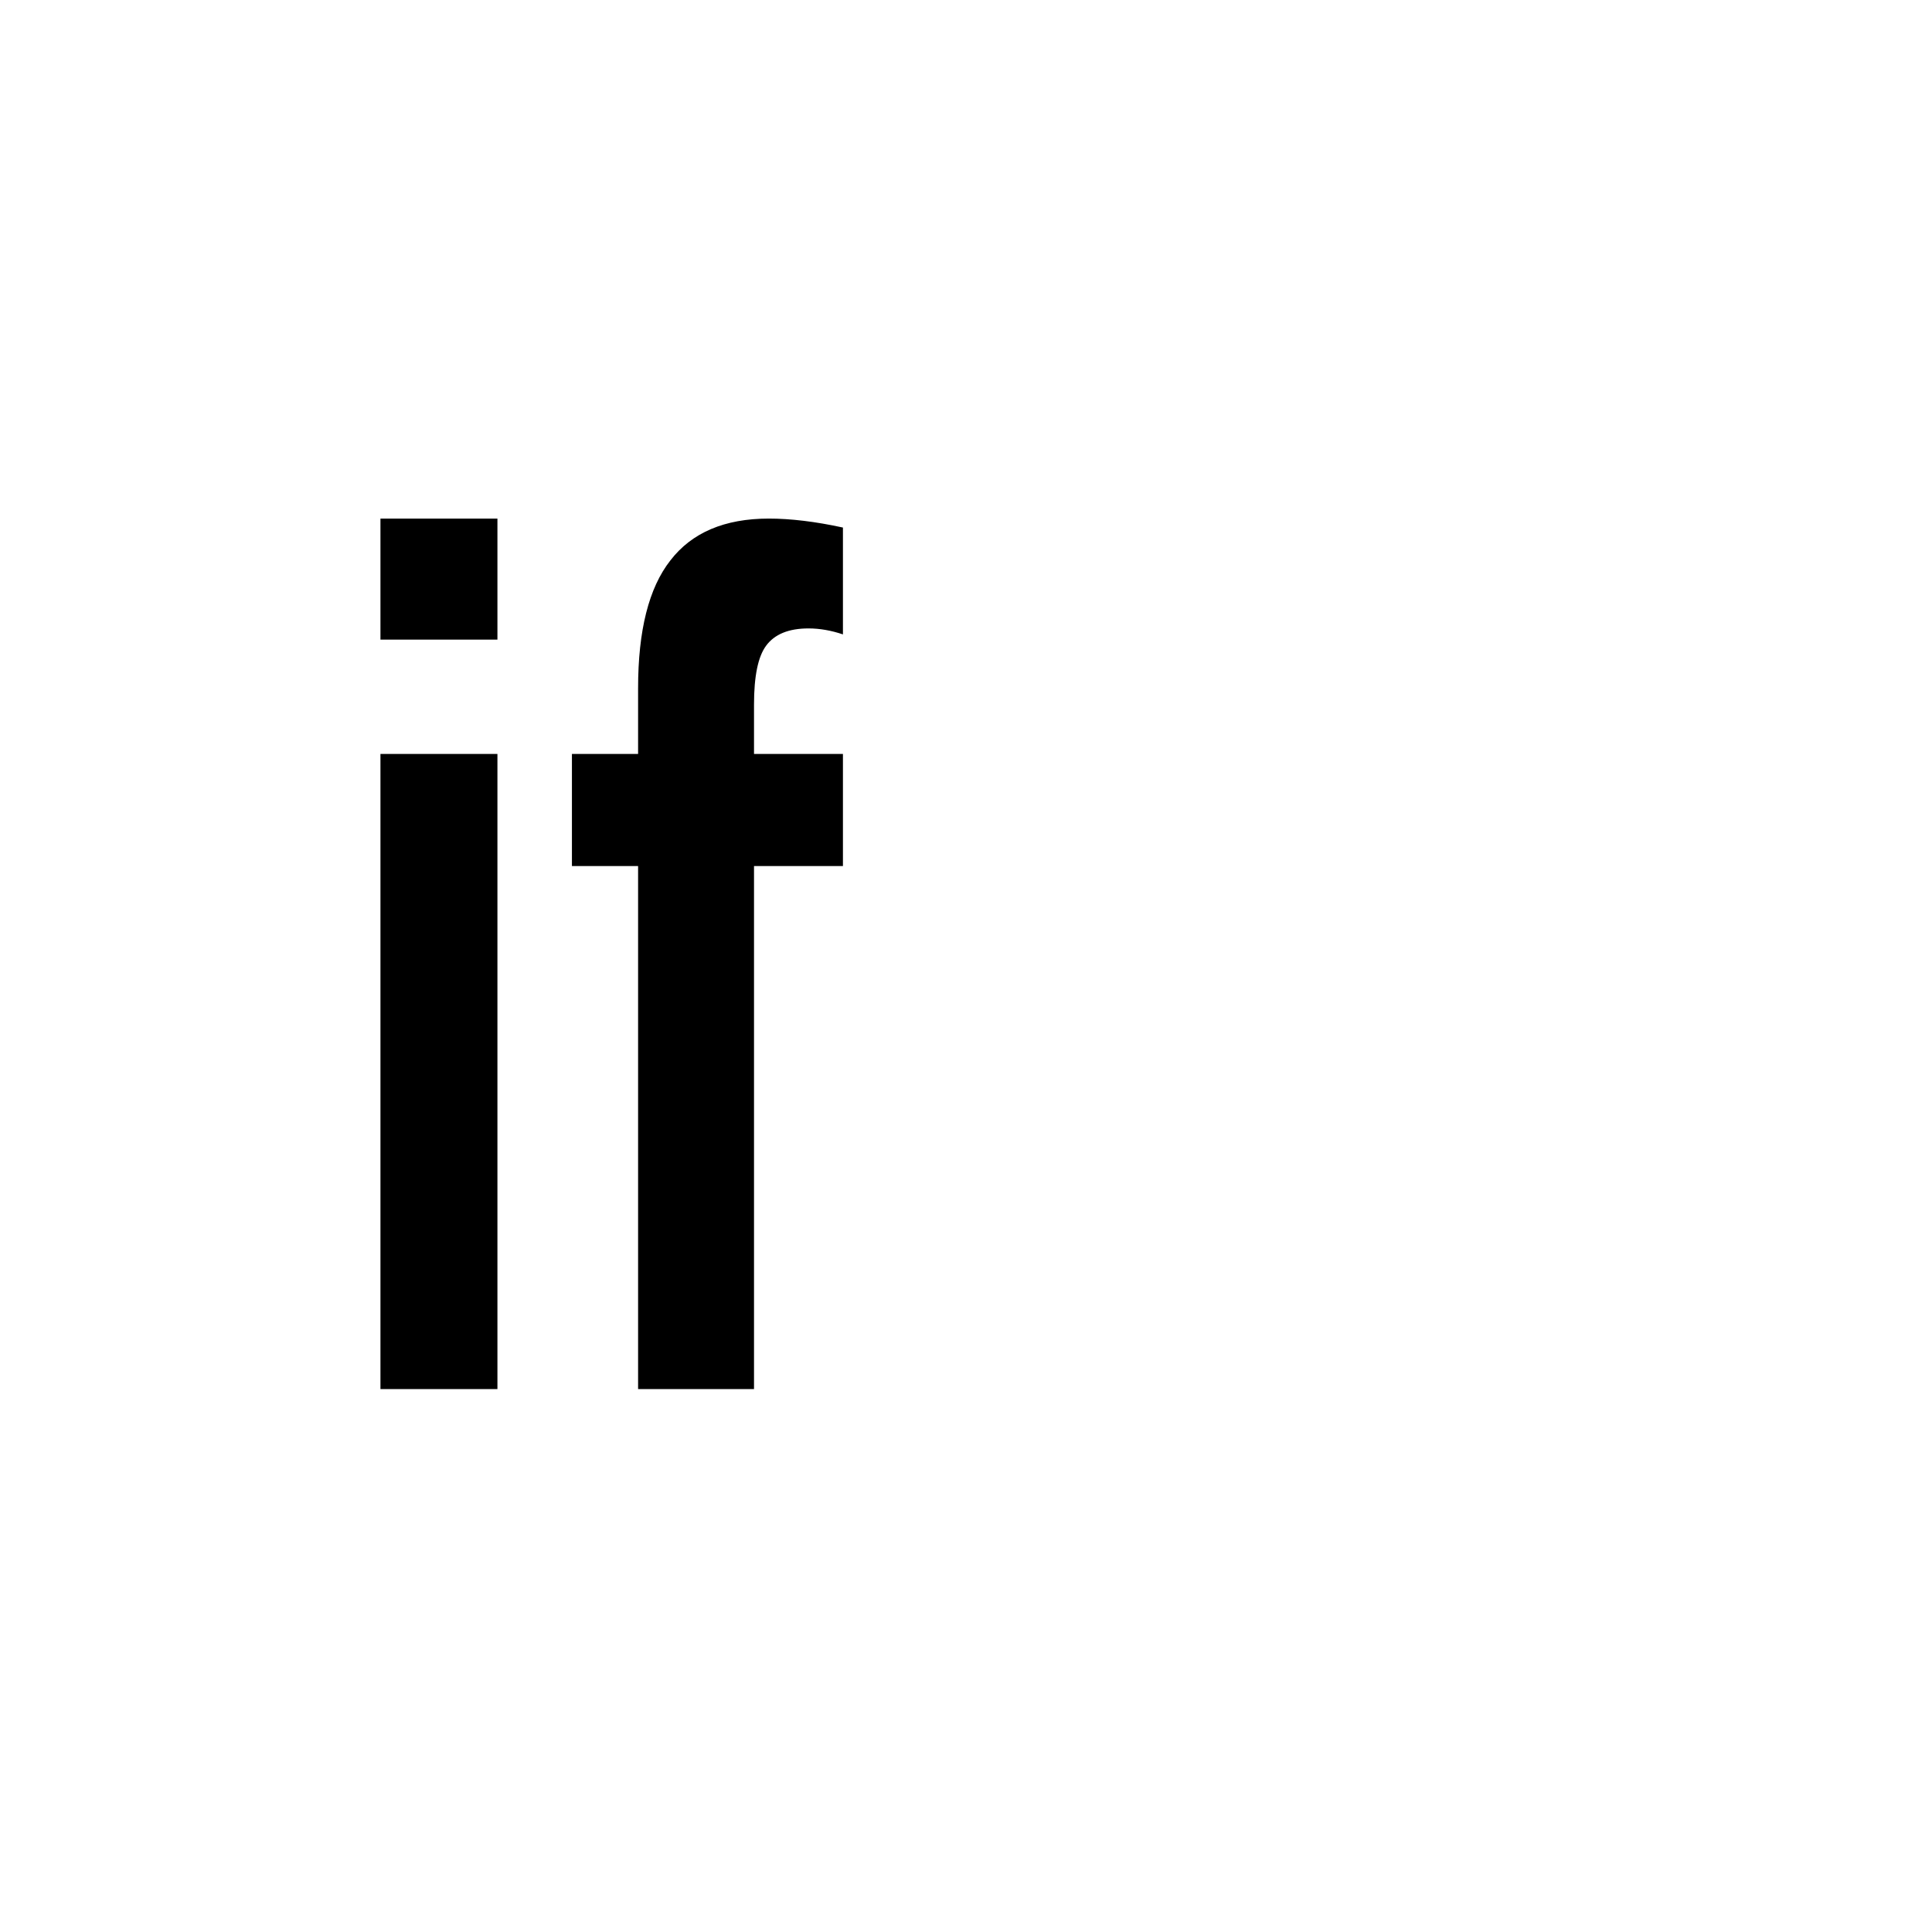
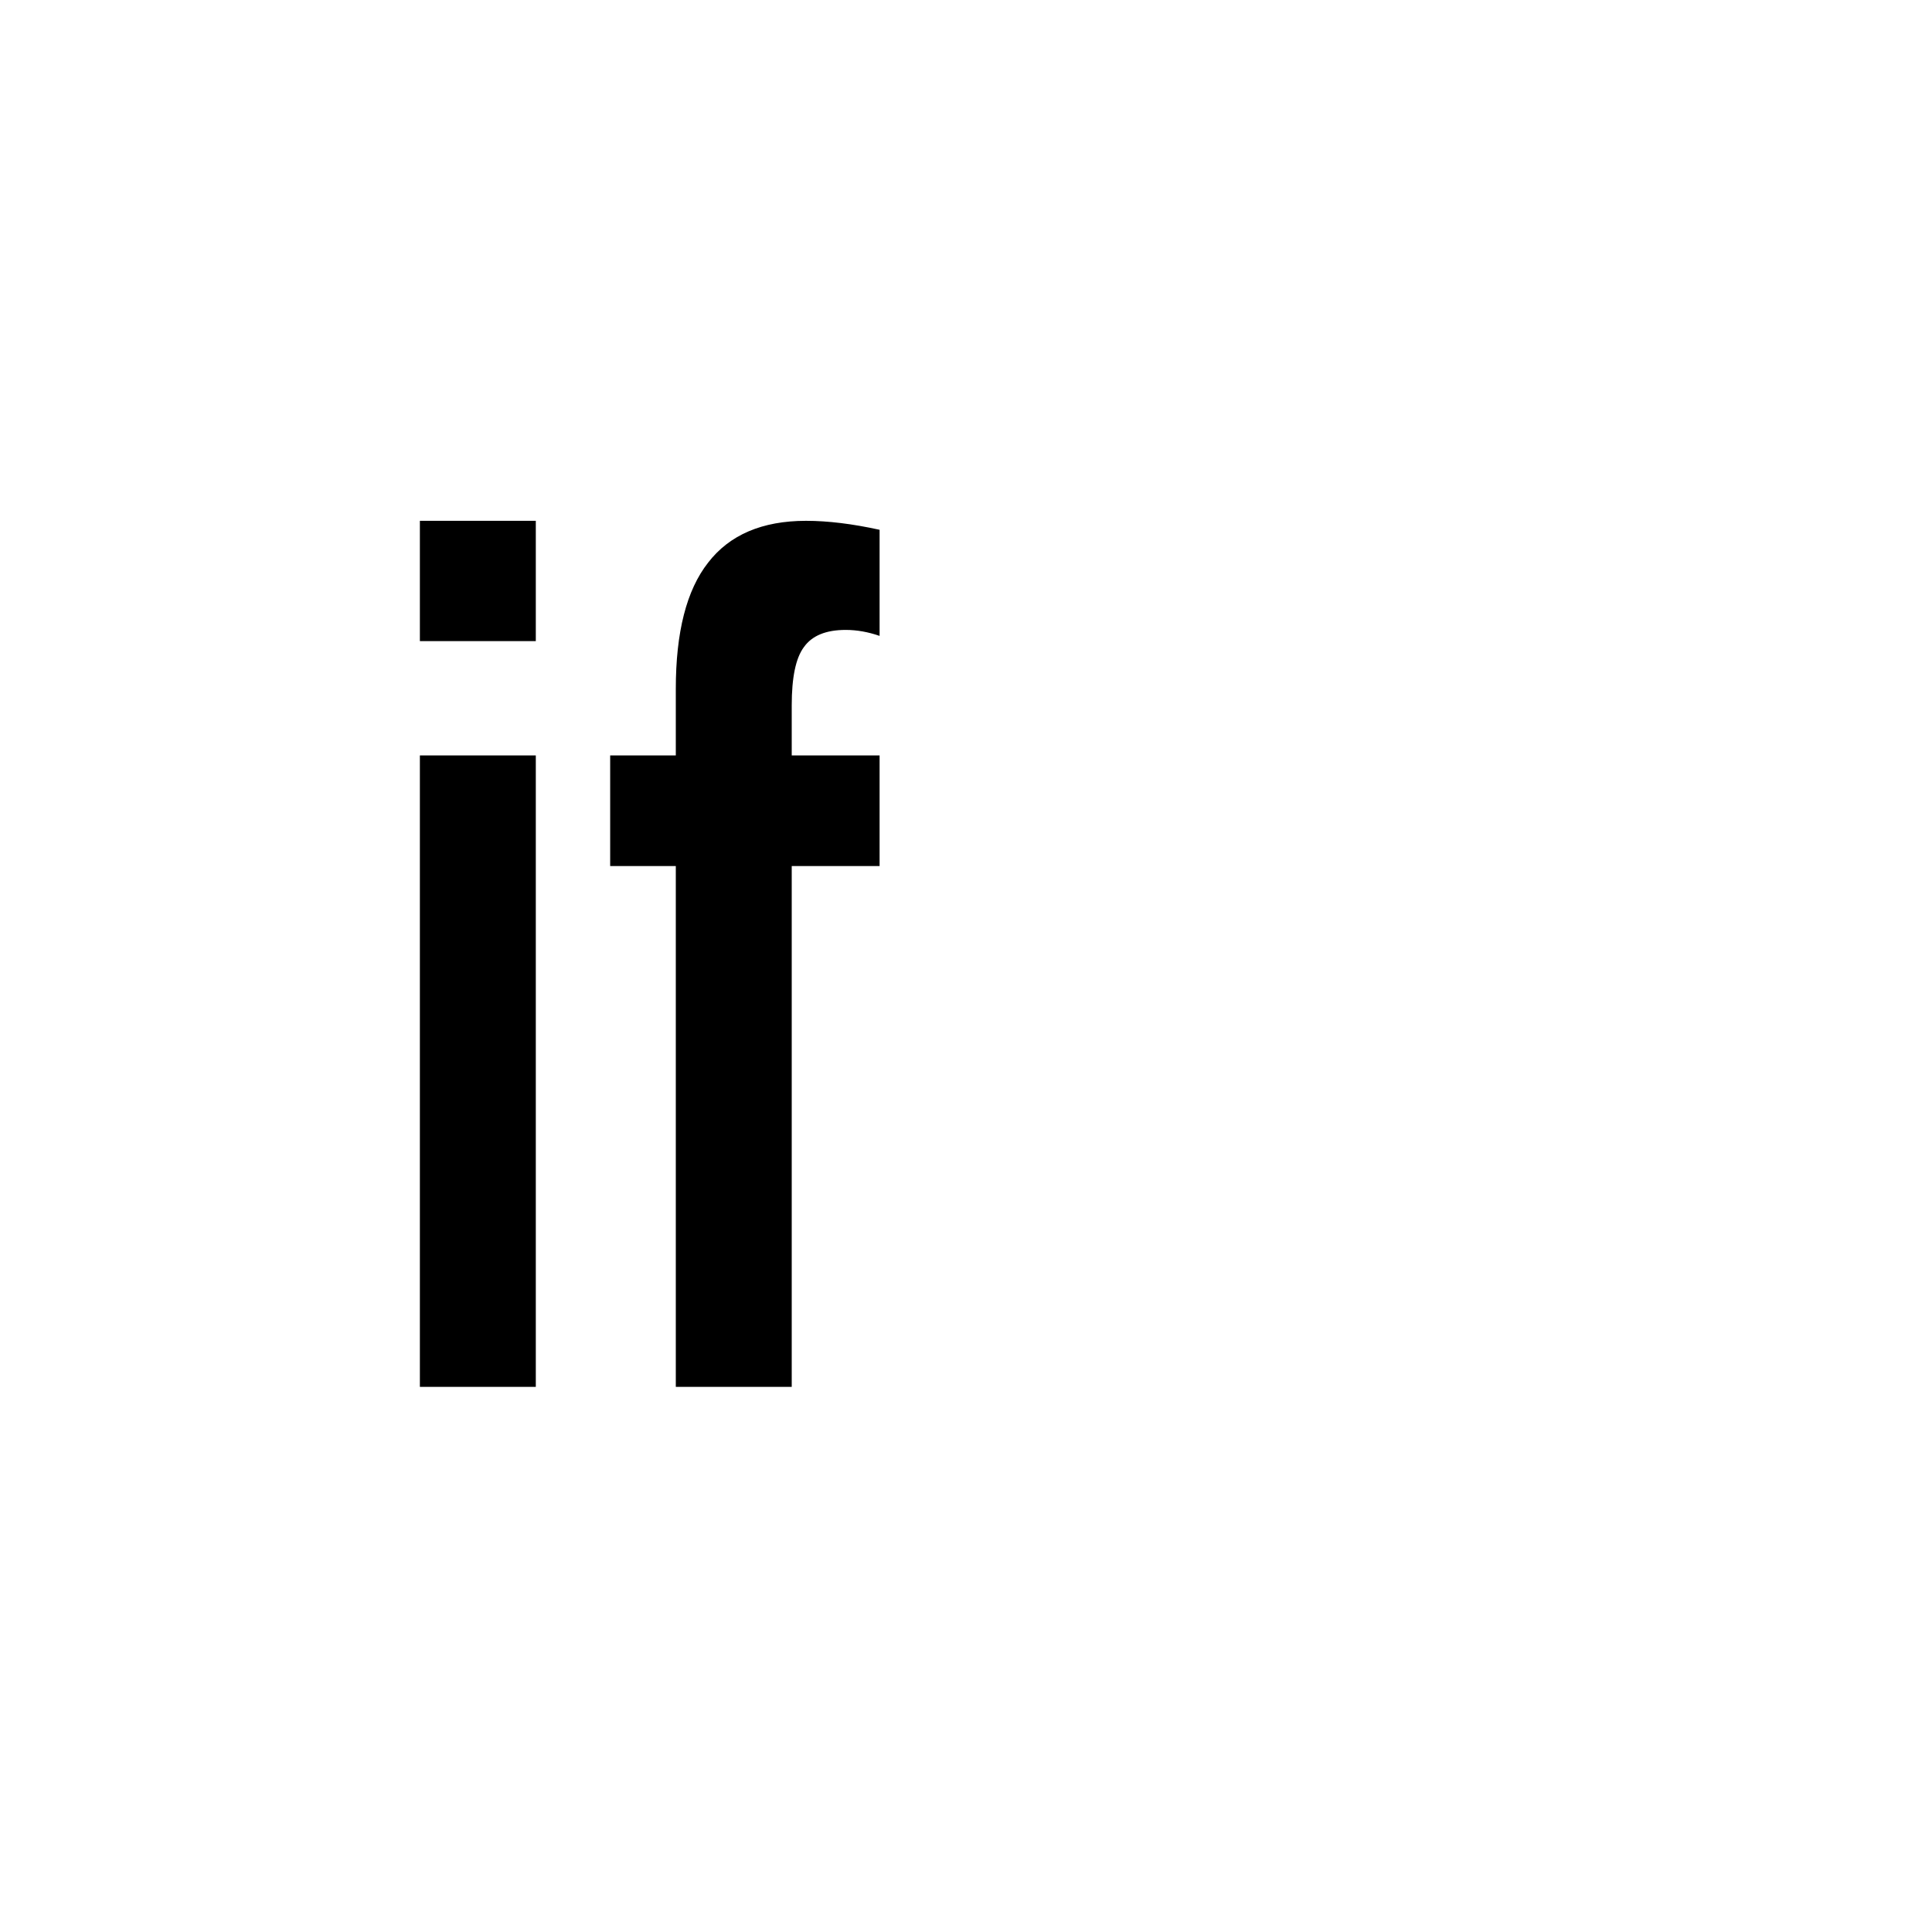
- <svg xmlns="http://www.w3.org/2000/svg" version="1.1" width="48" height="48" id="svg11300">
+ <svg xmlns="http://www.w3.org/2000/svg" id="svg11300" height="48" width="48" version="1.1">
  <defs id="defs3" />
-   <text x="27.626" y="29.045" transform="scale(0.8416471,1.188146)" id="text3029" xml:space="preserve" style="font-size:25.124px;font-style:normal;font-variant:normal;font-weight:bold;font-stretch:normal;text-align:center;line-height:125%;writing-mode:lr-tb;text-anchor:middle;fill:#000000;fill-opacity:1;stroke:none;font-family:Arial;-inkscape-font-specification:Arial Bold">
-     <tspan x="27.626" y="29.045" id="tspan3031" style="stroke:none">if</tspan>
+   <text style="font-size:25px;font-style:normal;font-variant:normal;font-weight:bold;font-stretch:normal;text-align:center;line-height:125%;writing-mode:lr-tb;text-anchor:middle;fill:#000000;fill-opacity:1;stroke:none;font-family:Arial;-inkscape-font-specification:Arial Bold" xml:space="preserve" id="text3029" transform="scale(0.8416471,1.188146)" y="29.0" x="28.7">
+     <tspan style="stroke:none" id="tspan3031" y="29.0" x="28.7">if</tspan>
  </text>
</svg>
